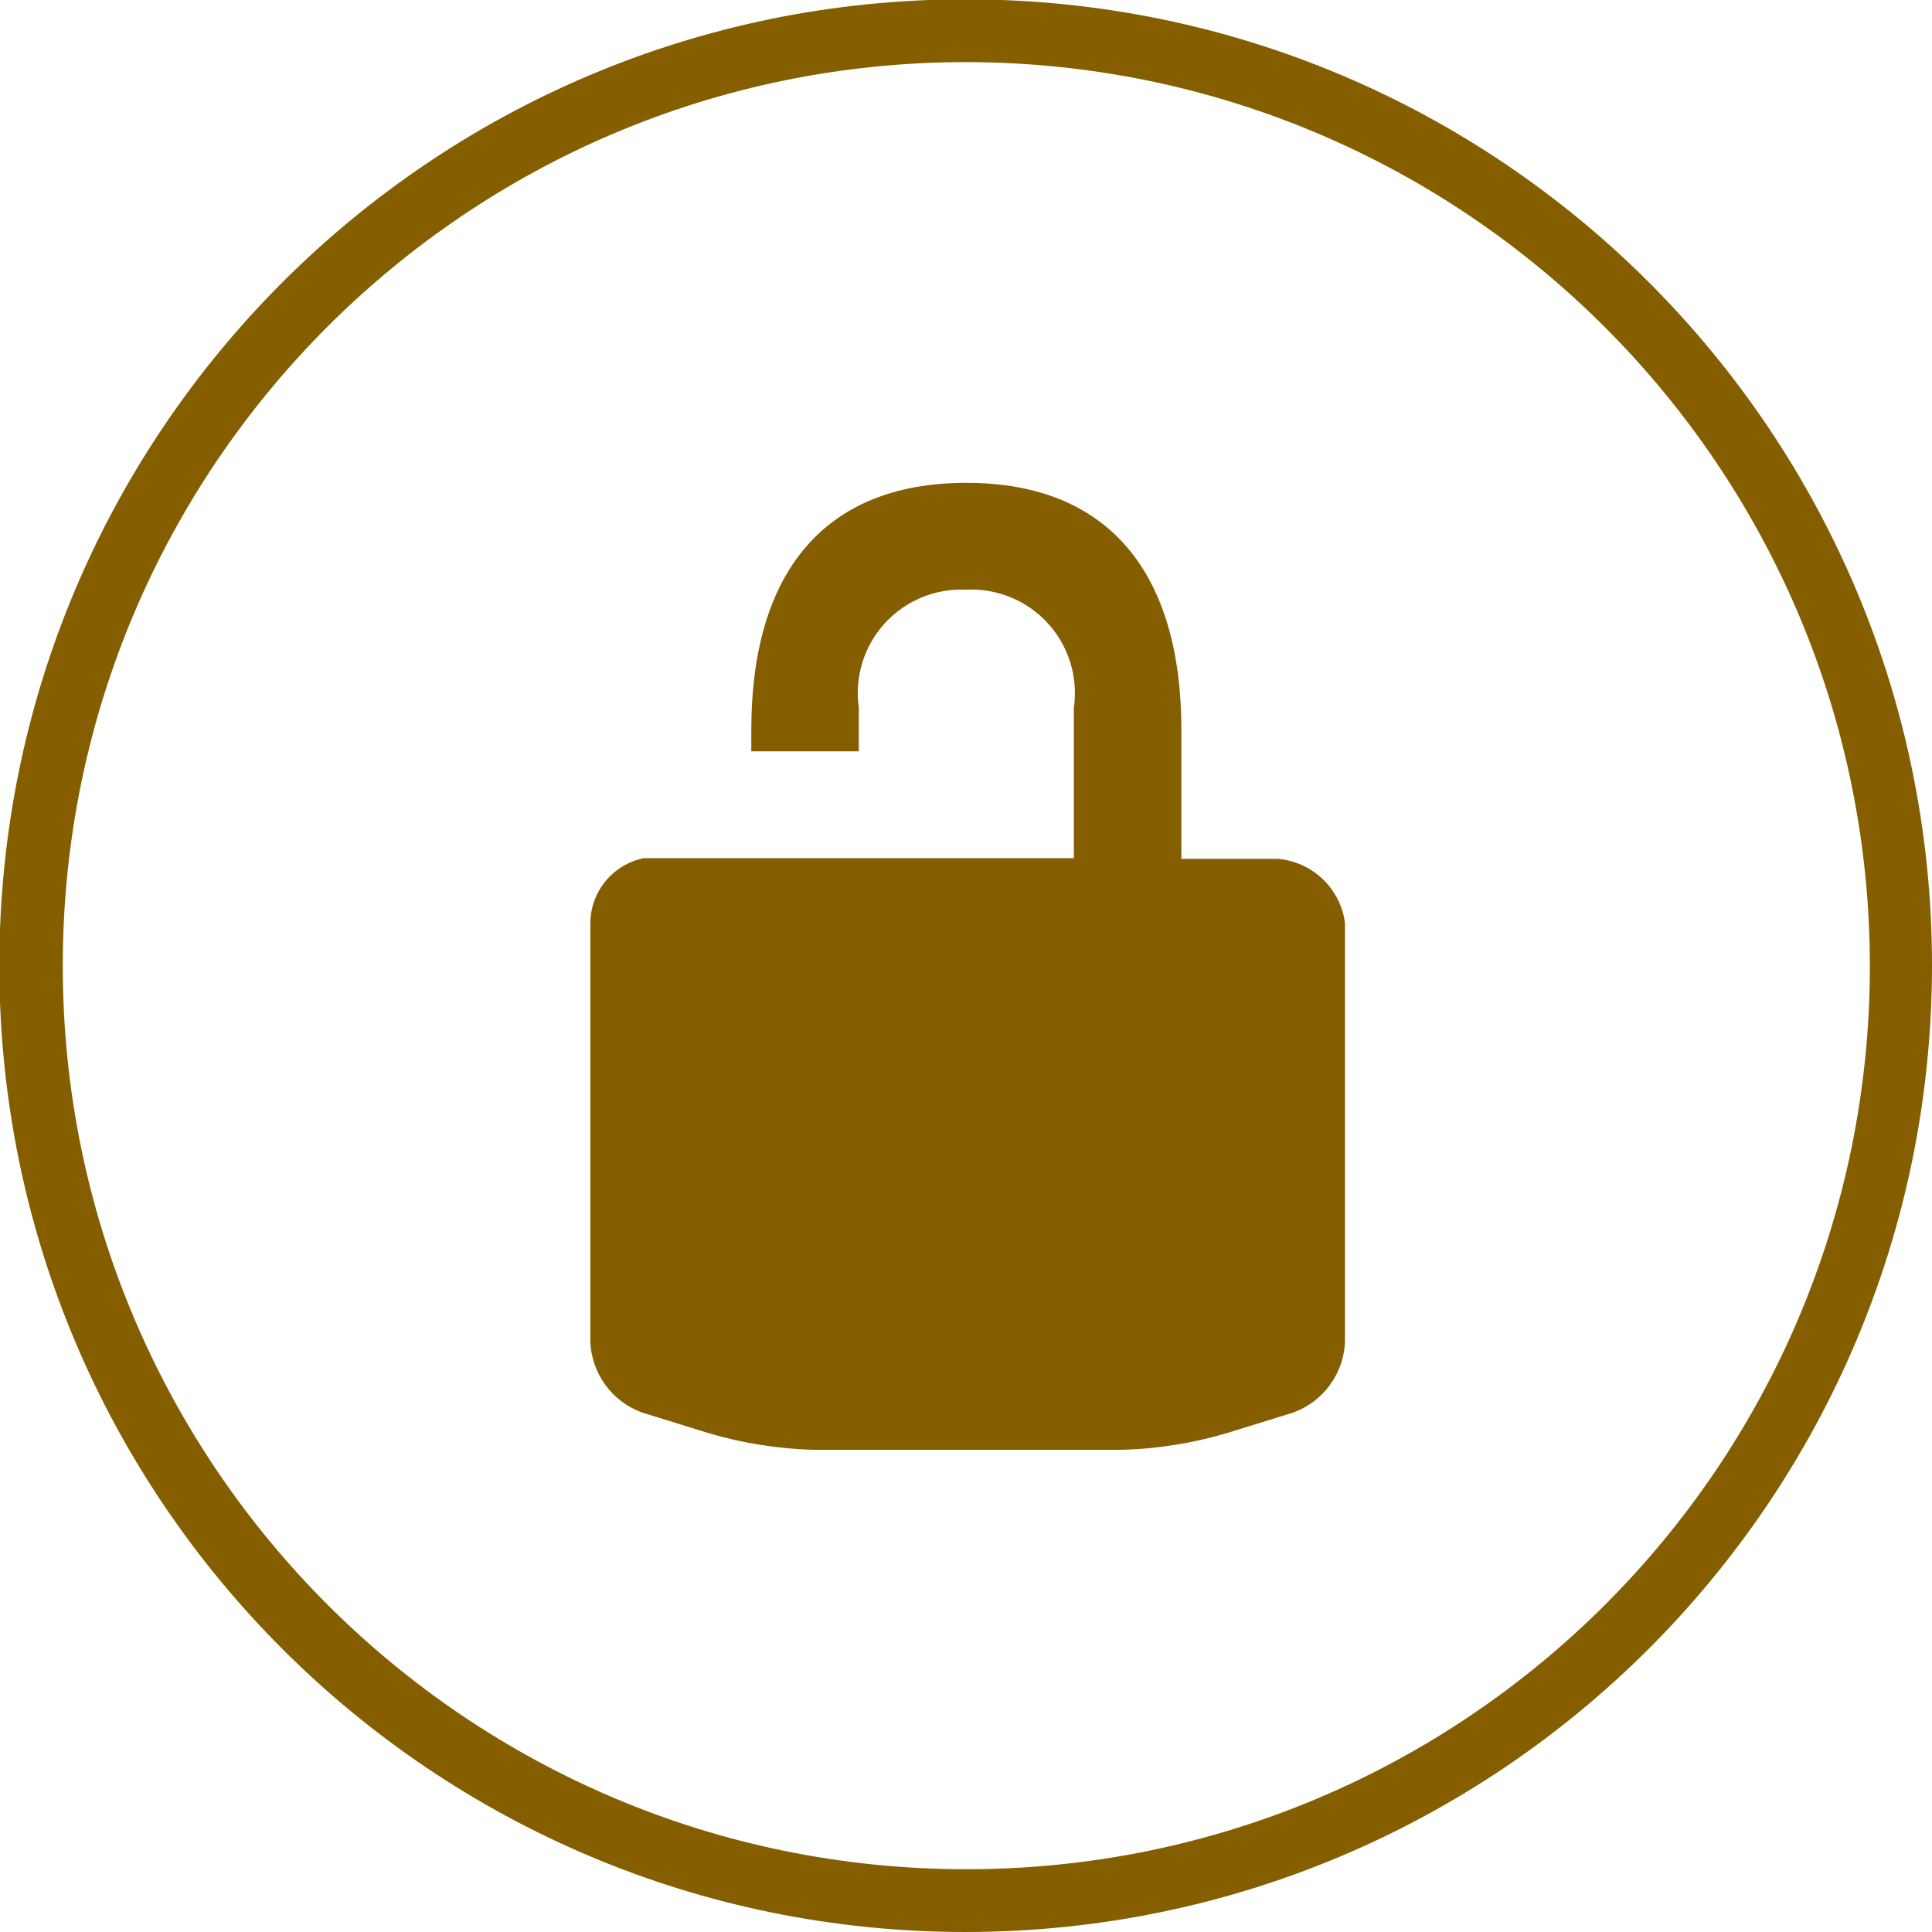
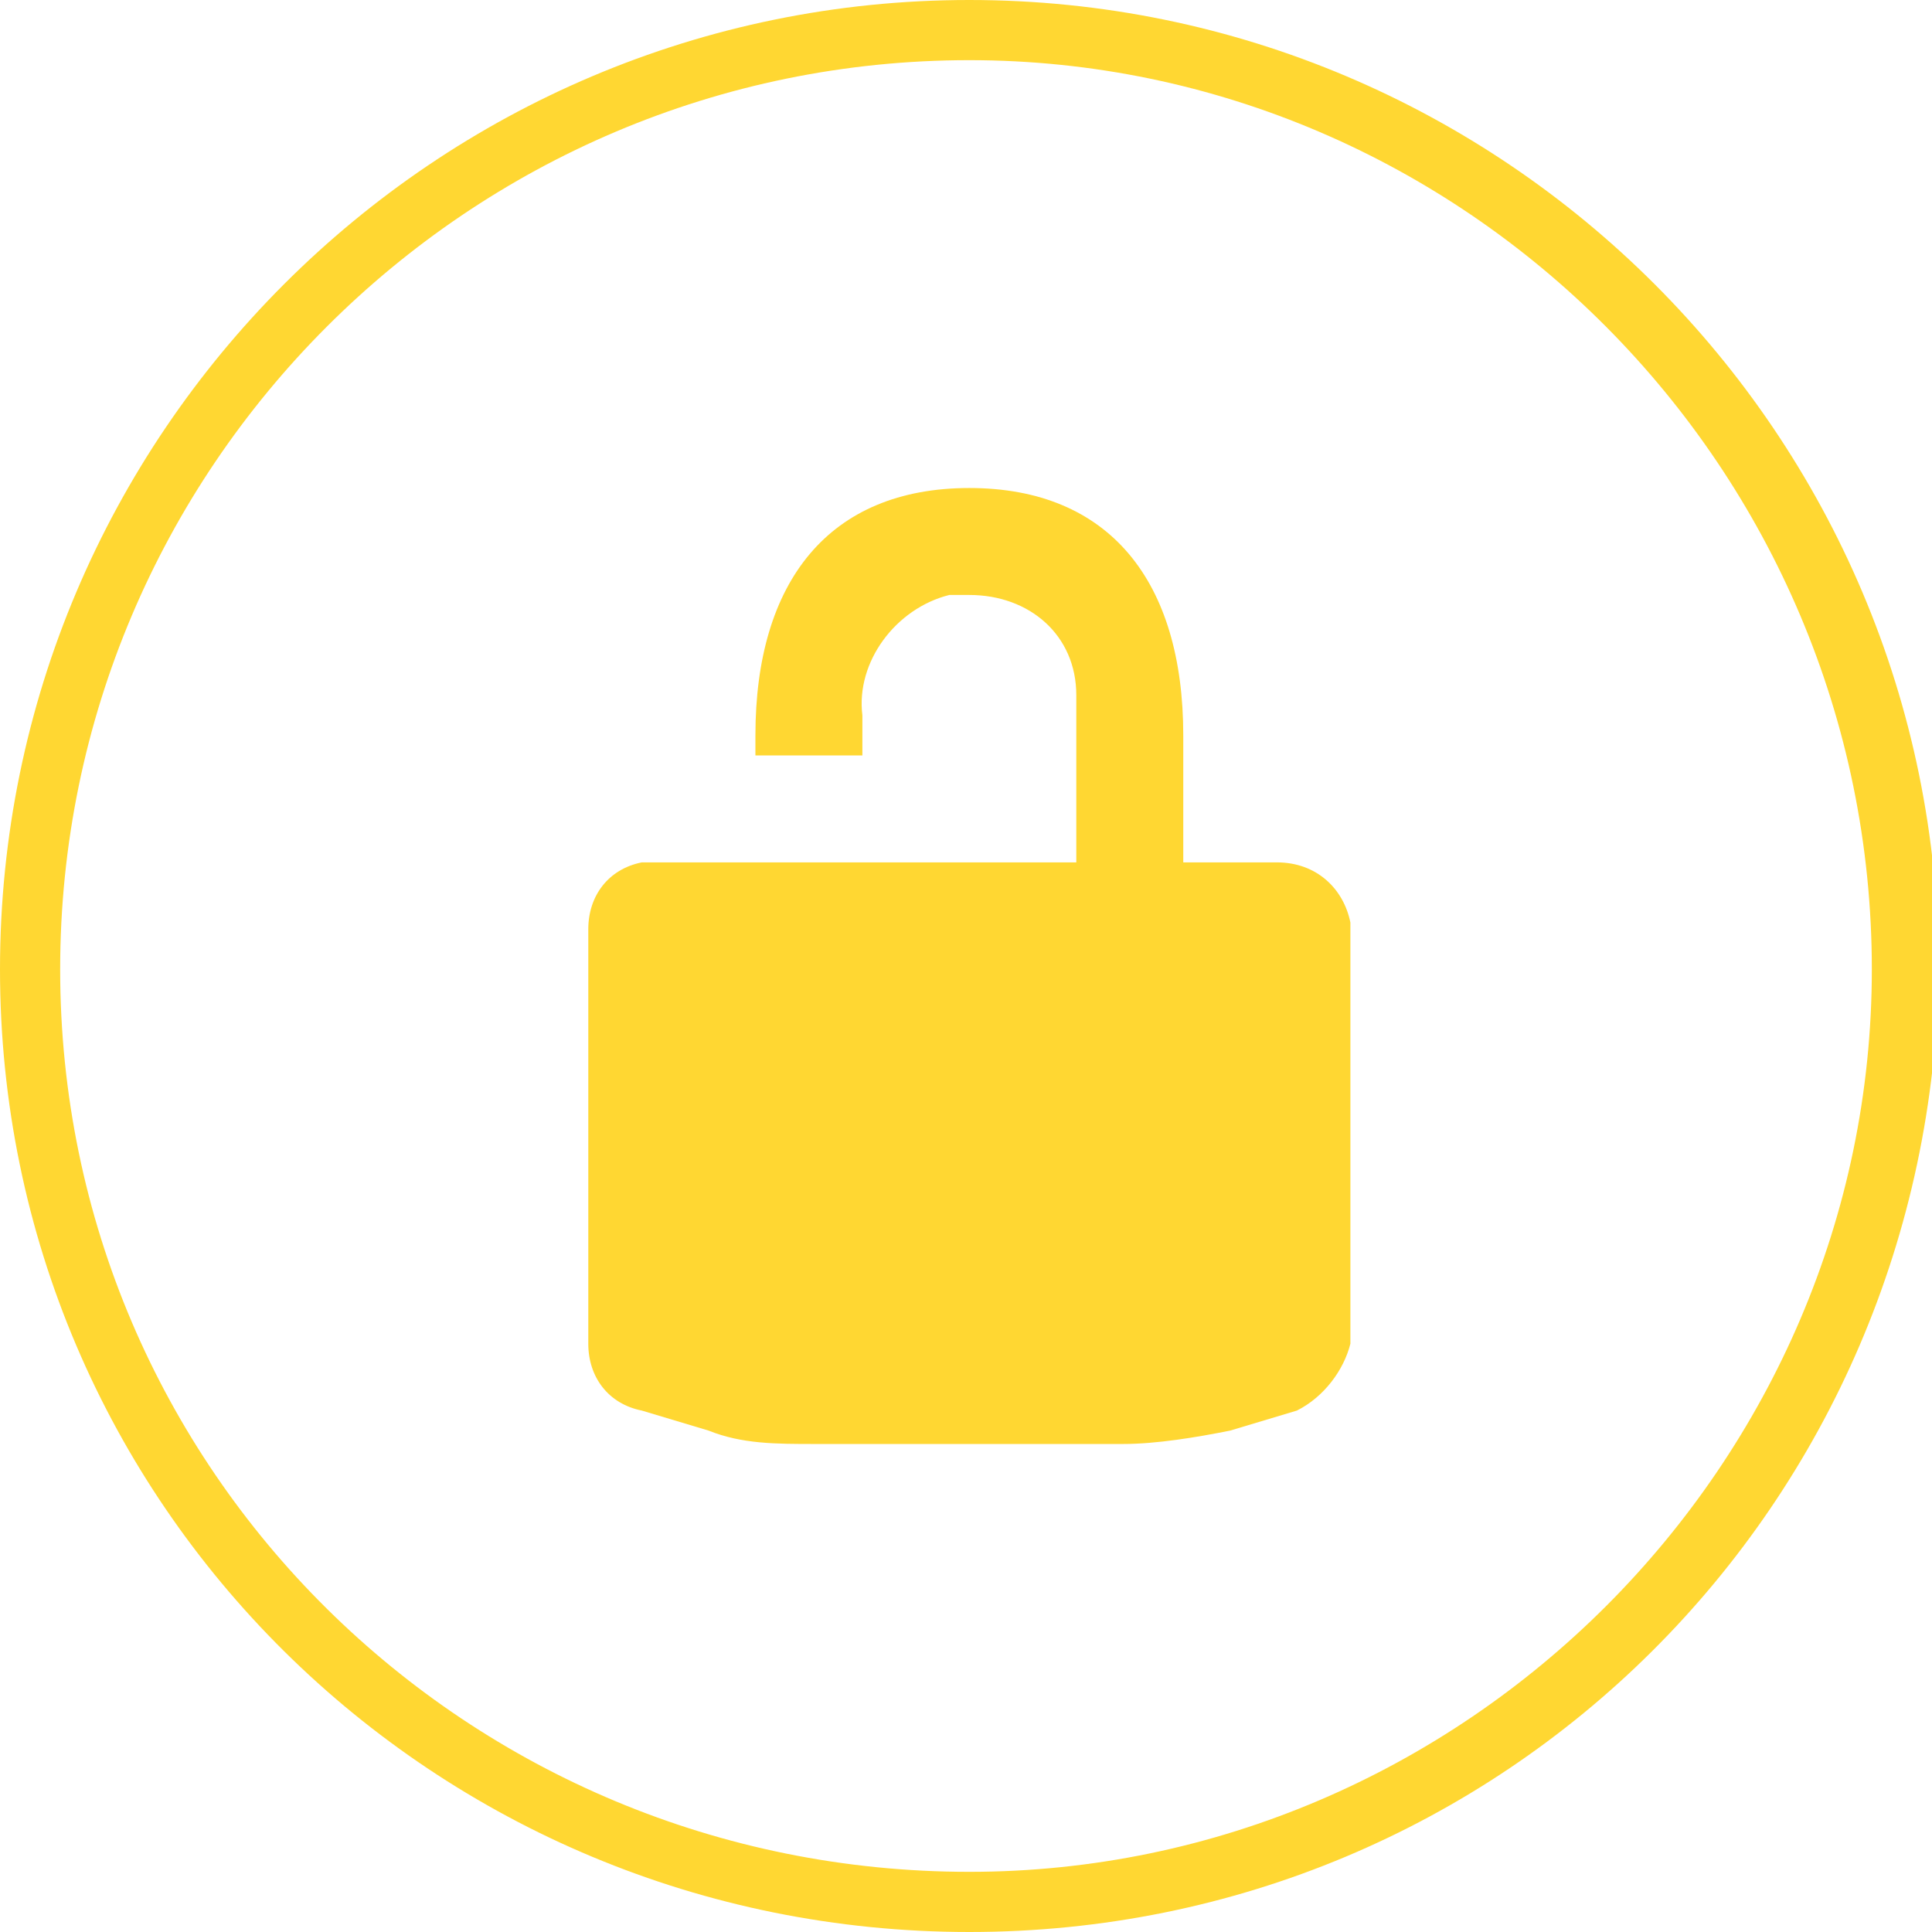
- <svg xmlns="http://www.w3.org/2000/svg" viewBox="0 0 28.93 28.93">
-   <defs>
-     <style>.cls-1{fill:#855e00;}</style>
-   </defs>
-   <g id="圖層_2" data-name="圖層 2">
-     <g id="圖層_1-2" data-name="圖層 1">
-       <path class="cls-1" d="M14.47,28.93A14.47,14.47,0,1,1,28.93,14.47,14.48,14.48,0,0,1,14.47,28.93Zm0-28A13.53,13.53,0,1,0,28,14.47,13.55,13.55,0,0,0,14.47.93Z" />
-       <path class="cls-1" d="M19.13,12.86H17.69V10.93c0-2.33-1.07-3.7-3.22-3.7s-3.22,1.37-3.22,3.7v.32h1.61V10.6a1.55,1.55,0,0,1,1.61-1.77,1.55,1.55,0,0,1,1.61,1.77v2.25H9.64a1,1,0,0,0-.8,1V20.1a1.18,1.18,0,0,0,.77,1.05l1,.31a6.15,6.15,0,0,0,1.57.25H16.8a6.15,6.15,0,0,0,1.57-.25l1-.31a1.18,1.18,0,0,0,.77-1.05V13.82A1.11,1.11,0,0,0,19.13,12.86Z" />
+ <svg xmlns="http://www.w3.org/2000/svg" version="1.1" id="圖層_1" x="0px" y="0px" viewBox="0 0 28.9 28.9" style="enable-background:new 0 0 28.9 28.9;" xml:space="preserve">
+   <style type="text/css">
+ 	.st0{fill:#FFD732;}
+ </style>
+   <g id="圖層_2">
+     <g id="圖層_1-2">
+       <path class="st0" d="M14.5,28.9C6.5,28.9,0,22.5,0,14.5S6.5,0,14.5,0s14.5,6.5,14.5,14.5c0,0,0,0,0,0    C28.9,22.5,22.5,28.9,14.5,28.9z M14.5,0.9C7,0.9,0.9,7,0.9,14.5S7,28,14.5,28C21.9,28,28,21.9,28,14.5C28,7,21.9,0.9,14.5,0.9z" />
+       <path class="st0" d="M19.1,12.9h-1.4v-1.9c0-2.3-1.1-3.7-3.2-3.7s-3.2,1.4-3.2,3.7v0.3h1.6v-0.6c-0.1-0.8,0.5-1.6,1.3-1.8    c0.1,0,0.2,0,0.3,0c0.9,0,1.6,0.6,1.6,1.5c0,0.1,0,0.2,0,0.3v2.2H9.6c-0.5,0.1-0.8,0.5-0.8,1v6.2c0,0.5,0.3,0.9,0.8,1l1,0.3    c0.5,0.2,1,0.2,1.6,0.2h4.6c0.5,0,1.1-0.1,1.6-0.2l1-0.3c0.4-0.2,0.7-0.6,0.8-1v-6.3C20.1,13.3,19.7,12.9,19.1,12.9z" />
    </g>
  </g>
</svg>
